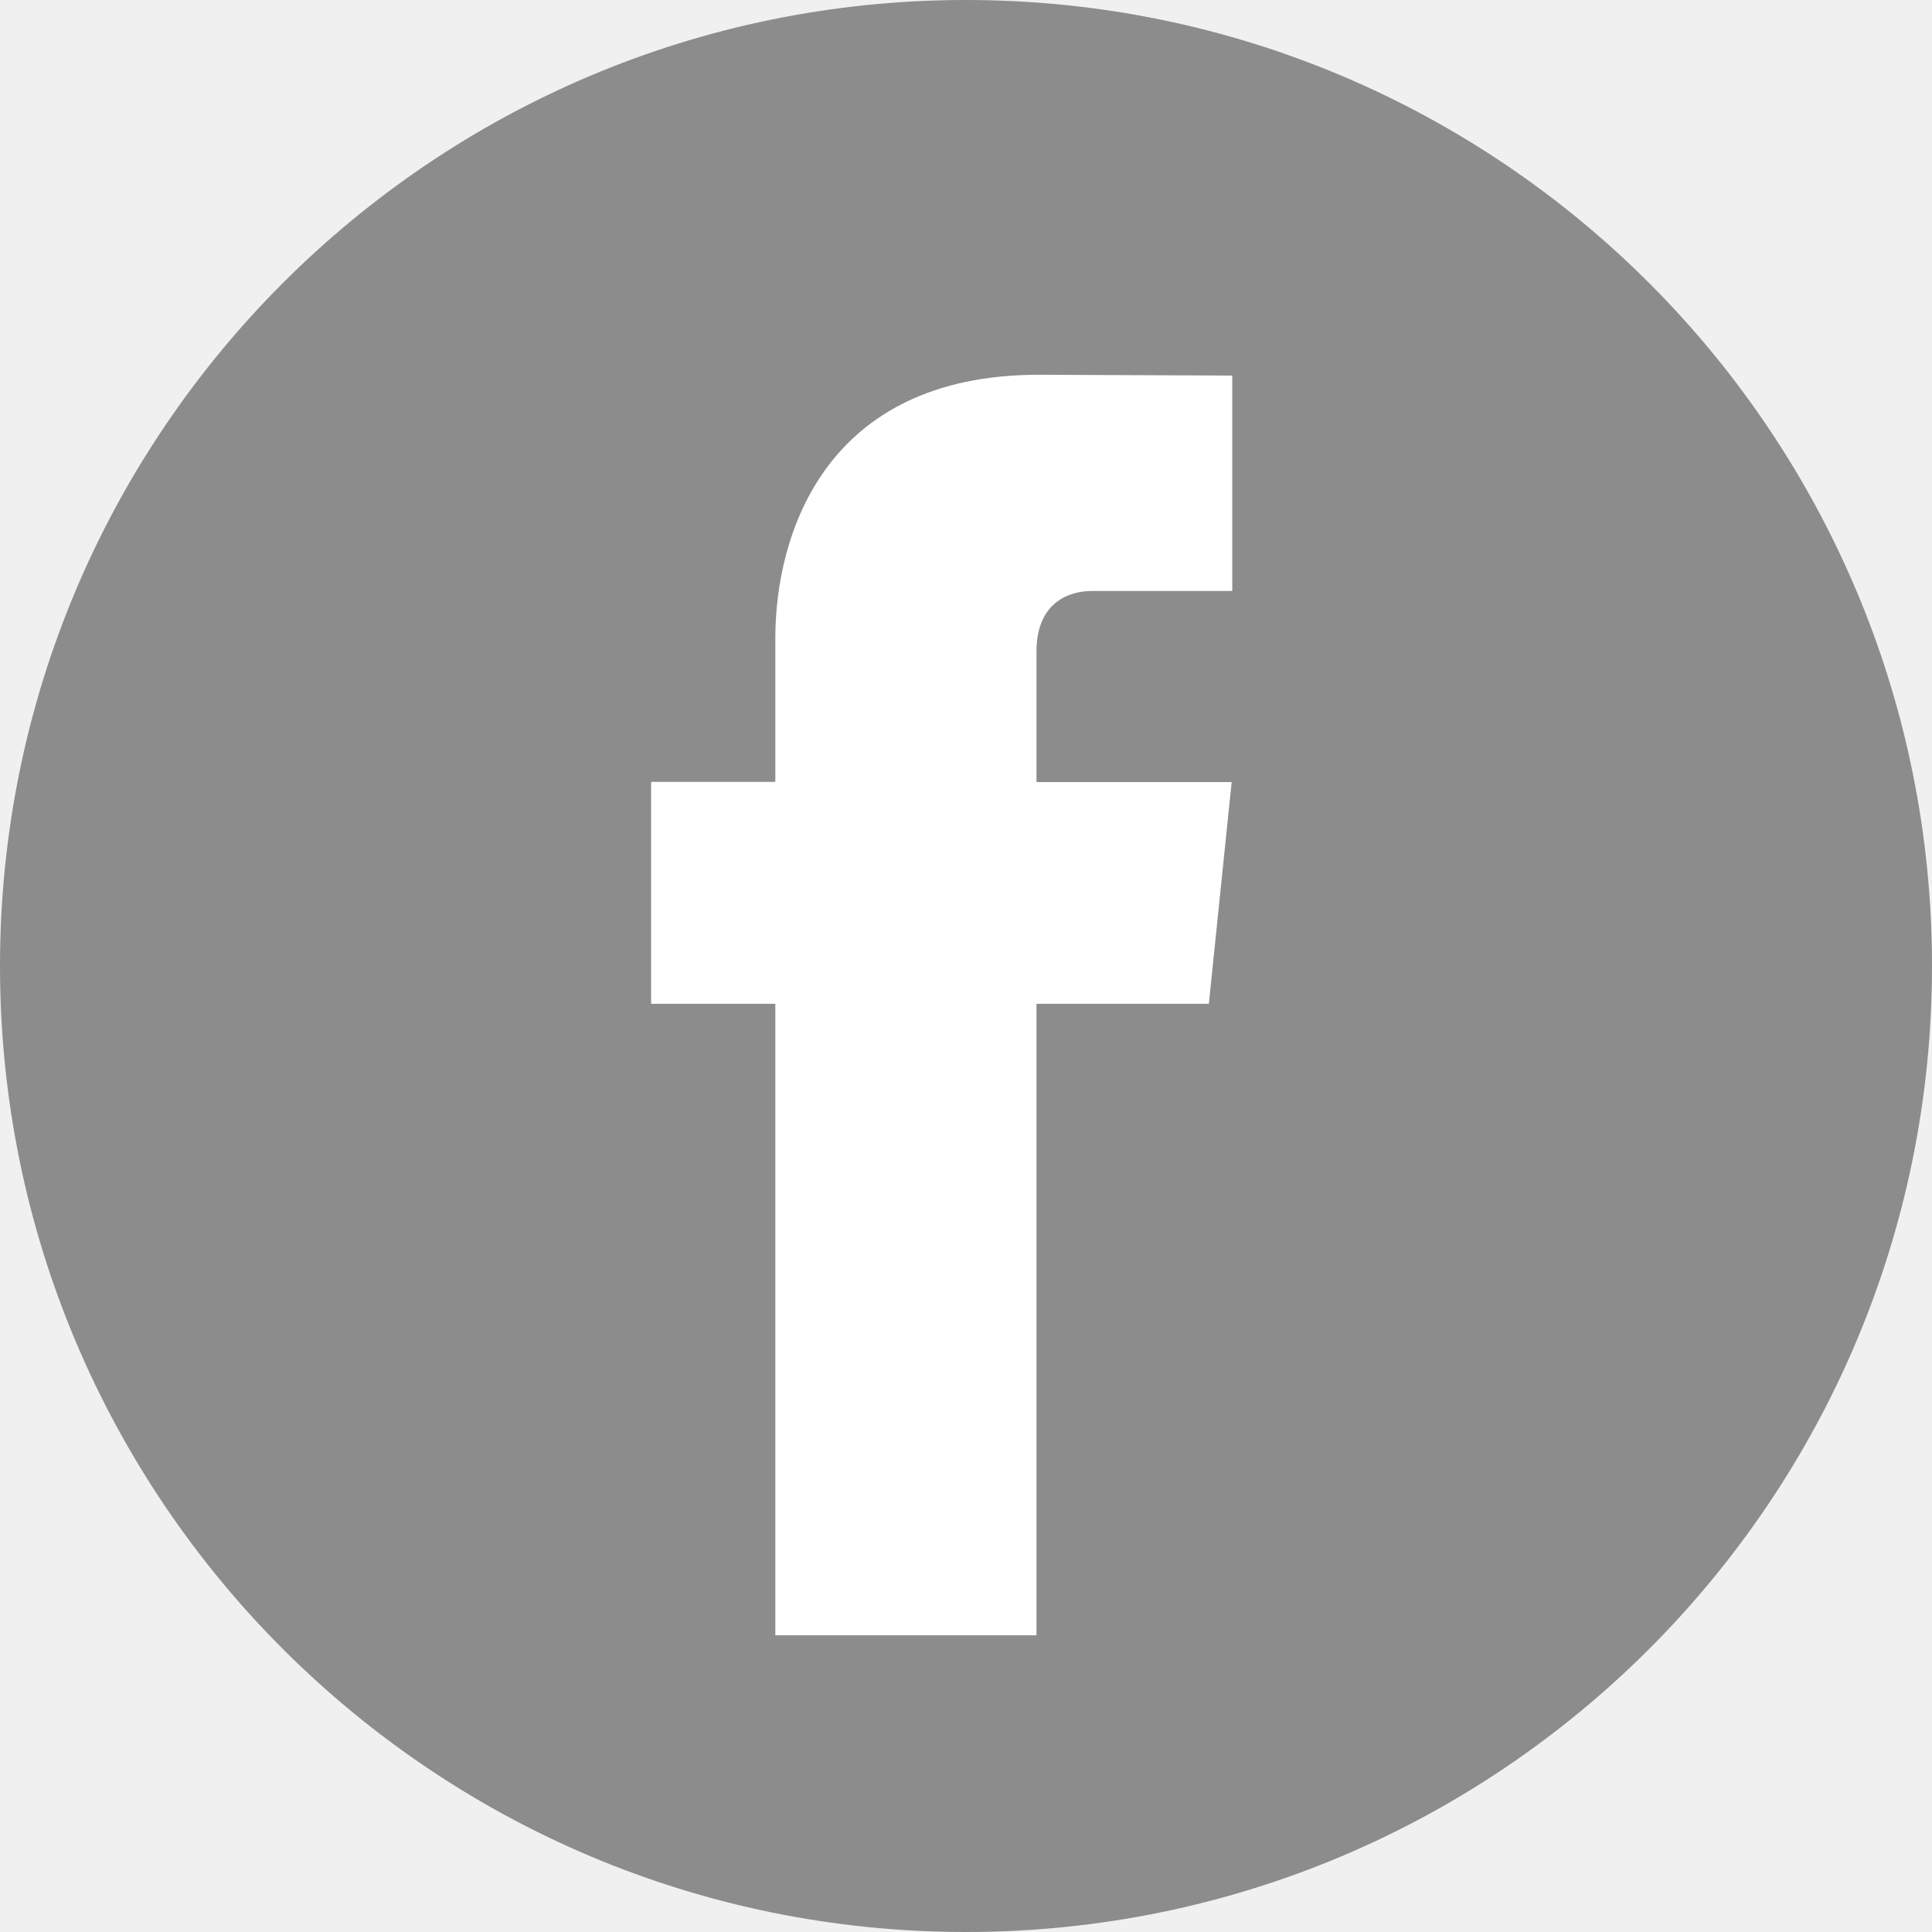
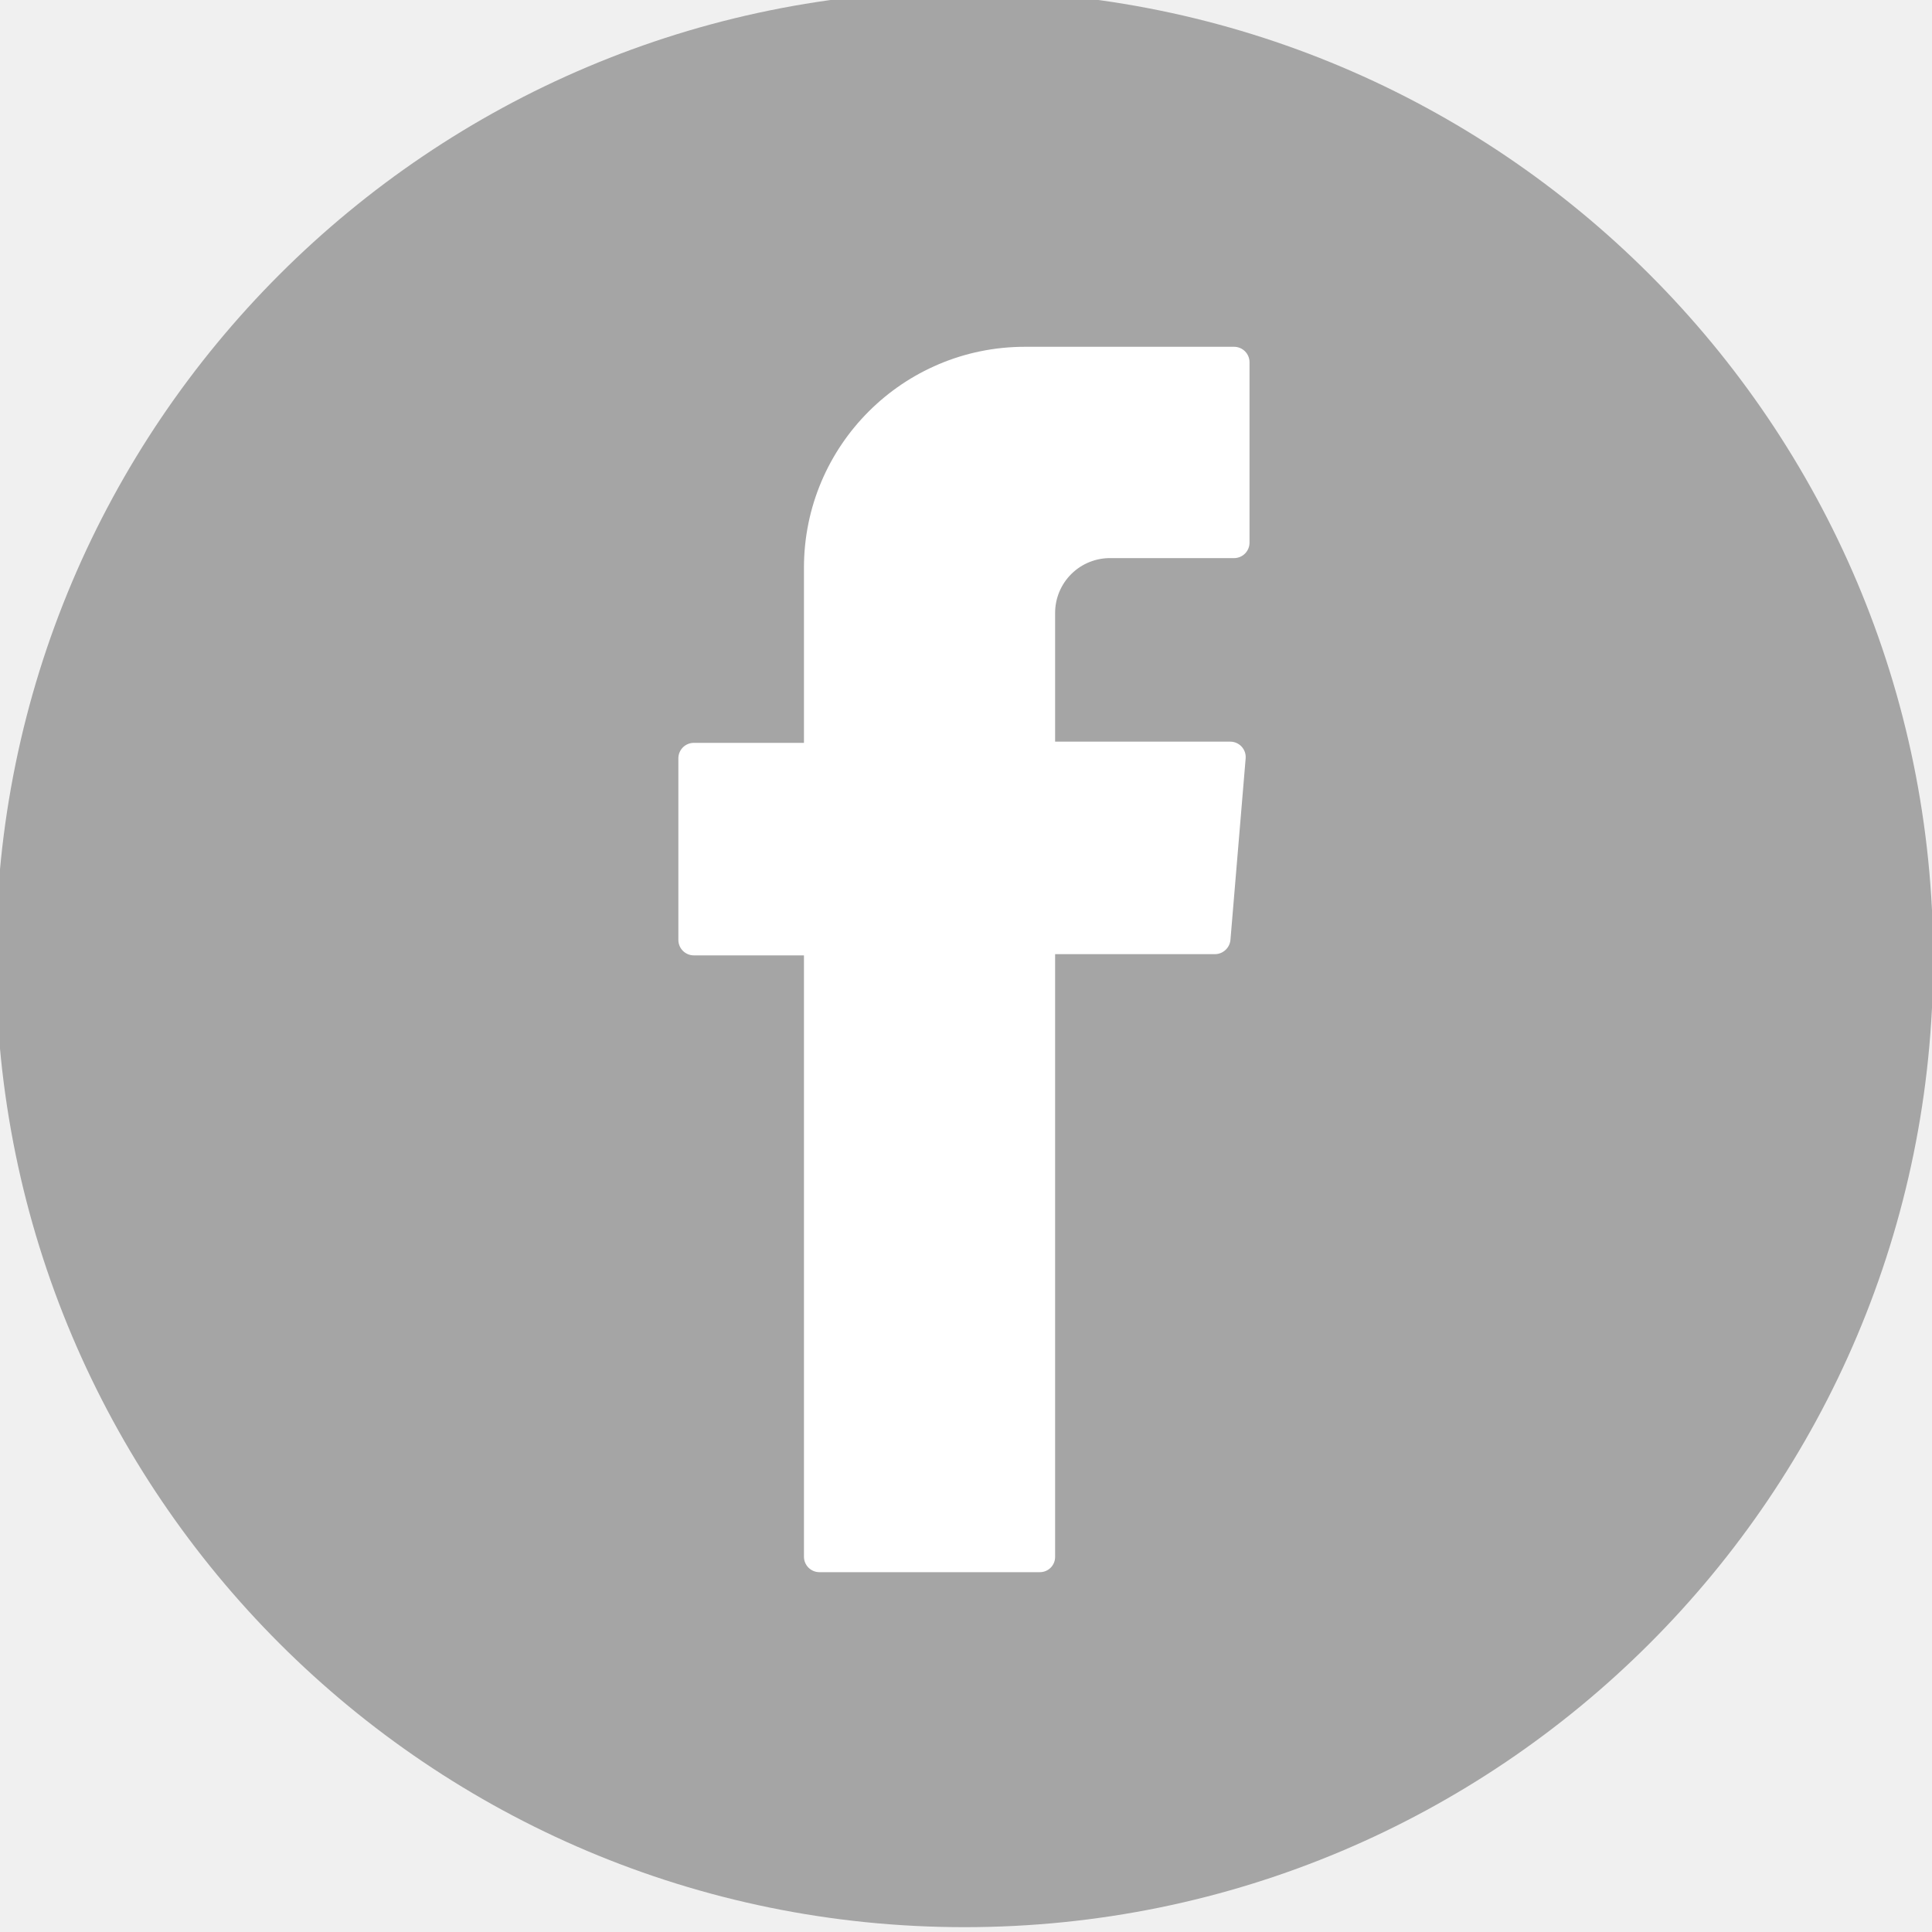
- <svg xmlns="http://www.w3.org/2000/svg" version="1.1" id="Capa_1" x="0px" y="0px" viewBox="0 0 112.196 112.196" style="enable-background:new 0 0 112.196 112.196;" xml:space="preserve" width="40px" height="40px">
-   <g>
-     <circle style="fill:#8c8c8c;" cx="56.098" cy="56.098" r="56.098" />
-     <path style="fill:#ffffff;" d="M70.201,58.294h-10.01v36.672H45.025V58.294h-7.213V45.406h7.213v-8.34   c0-5.964,2.833-15.303,15.301-15.303L71.56,21.81v12.51h-8.151c-1.337,0-3.217,0.668-3.217,3.513v7.585h11.334L70.201,58.294z" />
+ <svg xmlns="http://www.w3.org/2000/svg" width="40" height="40" viewBox="0 0 80 80">
+   <defs>
+     <style>.cls-1{fill:#a5a5a5;}.cls-2{fill:#a2b1ce;}.cls-3{fill:#e8ecf3;}.cls-4{fill:#a7b5d1;}.cls-5{fill:#fff;fill-rule:evenodd;}</style>
+   </defs>
+   <g id="Design">
+     <ellipse class="cls-1" cx="39.94" cy="39.71" rx="40.11" ry="40.09" />
+     <path class="cls-2" d="M39.12,41.73c0-.19,0-.39-.08-.58a7.89,7.89,0,0,1,.51-3.47l.57.49c1.25,1,.2,2.38.48,3.55l-.48,0Z" />
+     <path class="cls-3" d="M40.83,38.78c-.26.66-.52,1.31-.79,2-.35-.69-2.26-1.37,0-2.07Z" />
+     <path class="cls-4" d="M39.17,37.67h1c.16.51.32,1,.49,1.52-.55.36,0,.68,0,1-.17.18-.35.35-.53.53a1,1,0,0,0-.5,1C38.64,40.49,39.35,39,39.17,37.67Z" />
+     <path class="cls-5" d="M33.29,39.91V64.46a.64.64,0,0,0,.64.64h9.12a.63.63,0,0,0,.64-.64V39.51h6.62a.65.65,0,0,0,.64-.59l.63-7.52a.64.64,0,0,0-.64-.69H43.69V25.38A2.27,2.27,0,0,1,46,23.11h5.1a.64.64,0,0,0,.64-.64V15a.64.64,0,0,0-.64-.64H42.44a9.15,9.15,0,0,0-9.15,9.15v7.25H28.73a.64.64,0,0,0-.64.64v7.52a.64.64,0,0,0,.64.64h4.56Z" />
  </g>
-   <g>
- </g>
-   <g>
- </g>
-   <g>
- </g>
-   <g>
- </g>
-   <g>
- </g>
-   <g>
- </g>
-   <g>
- </g>
-   <g>
- </g>
-   <g>
- </g>
-   <g>
- </g>
-   <g>
- </g>
-   <g>
- </g>
-   <g>
- </g>
-   <g>
- </g>
-   <g>
- </g>
</svg>
